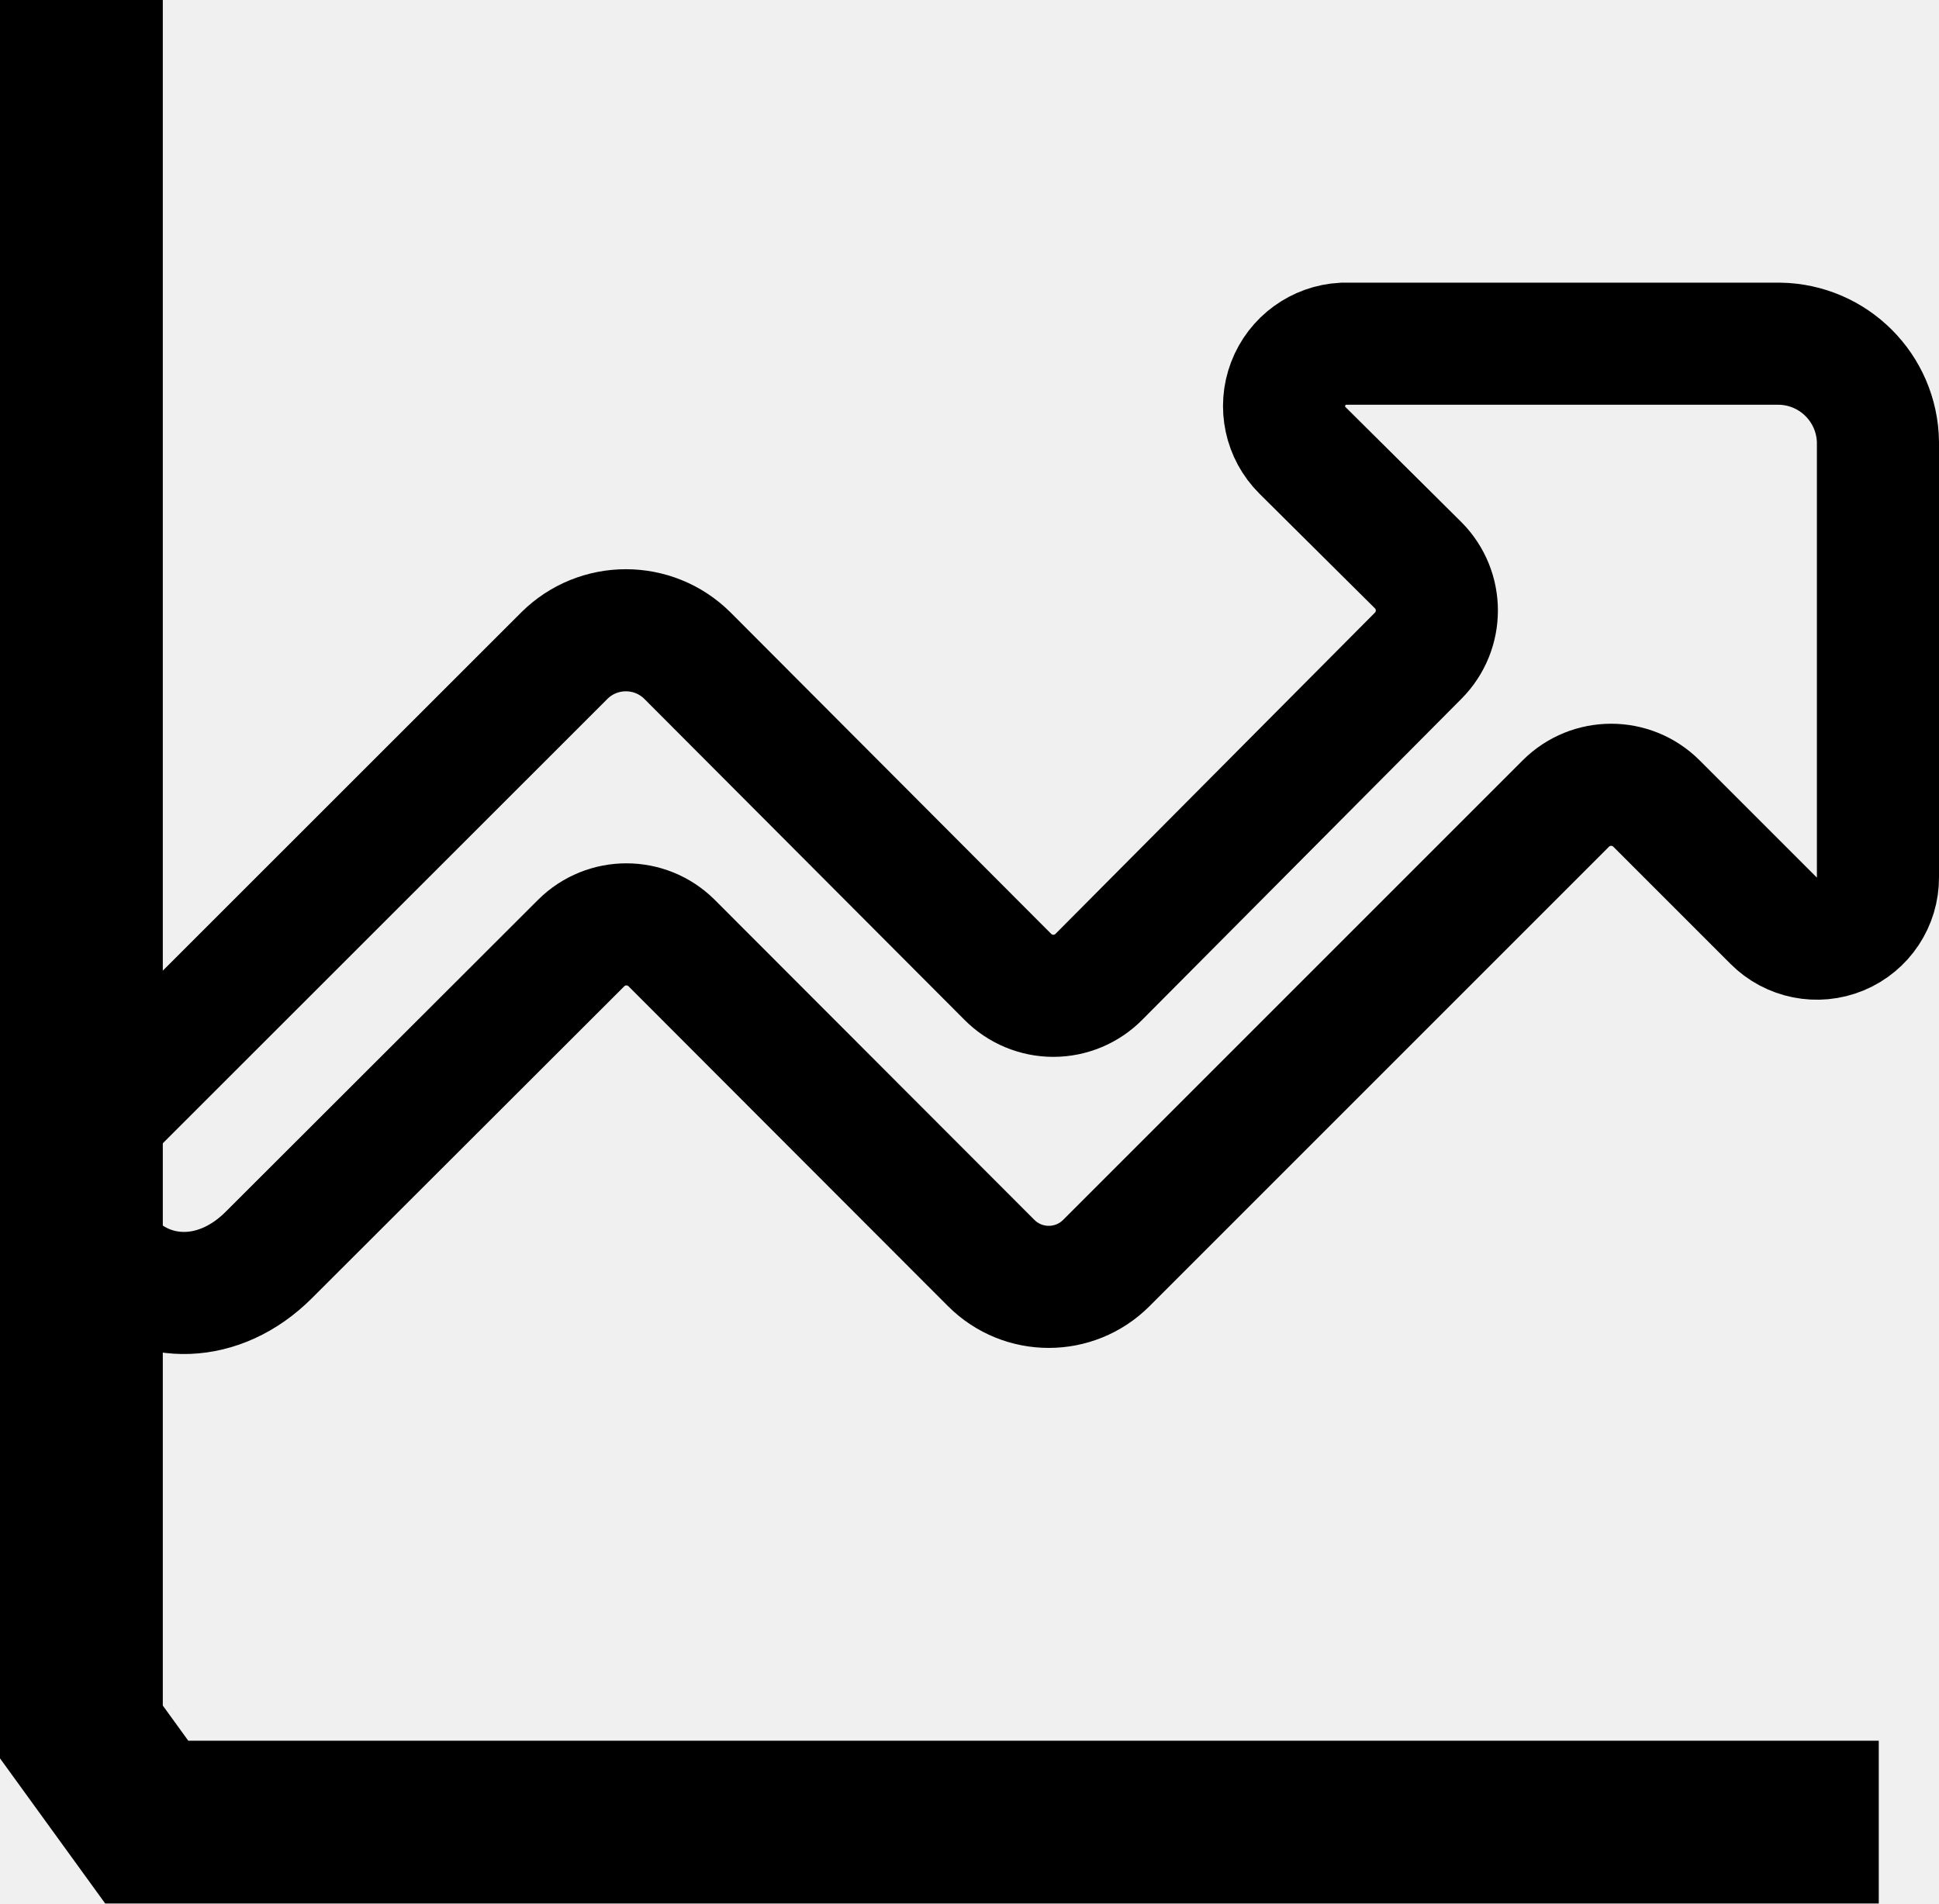
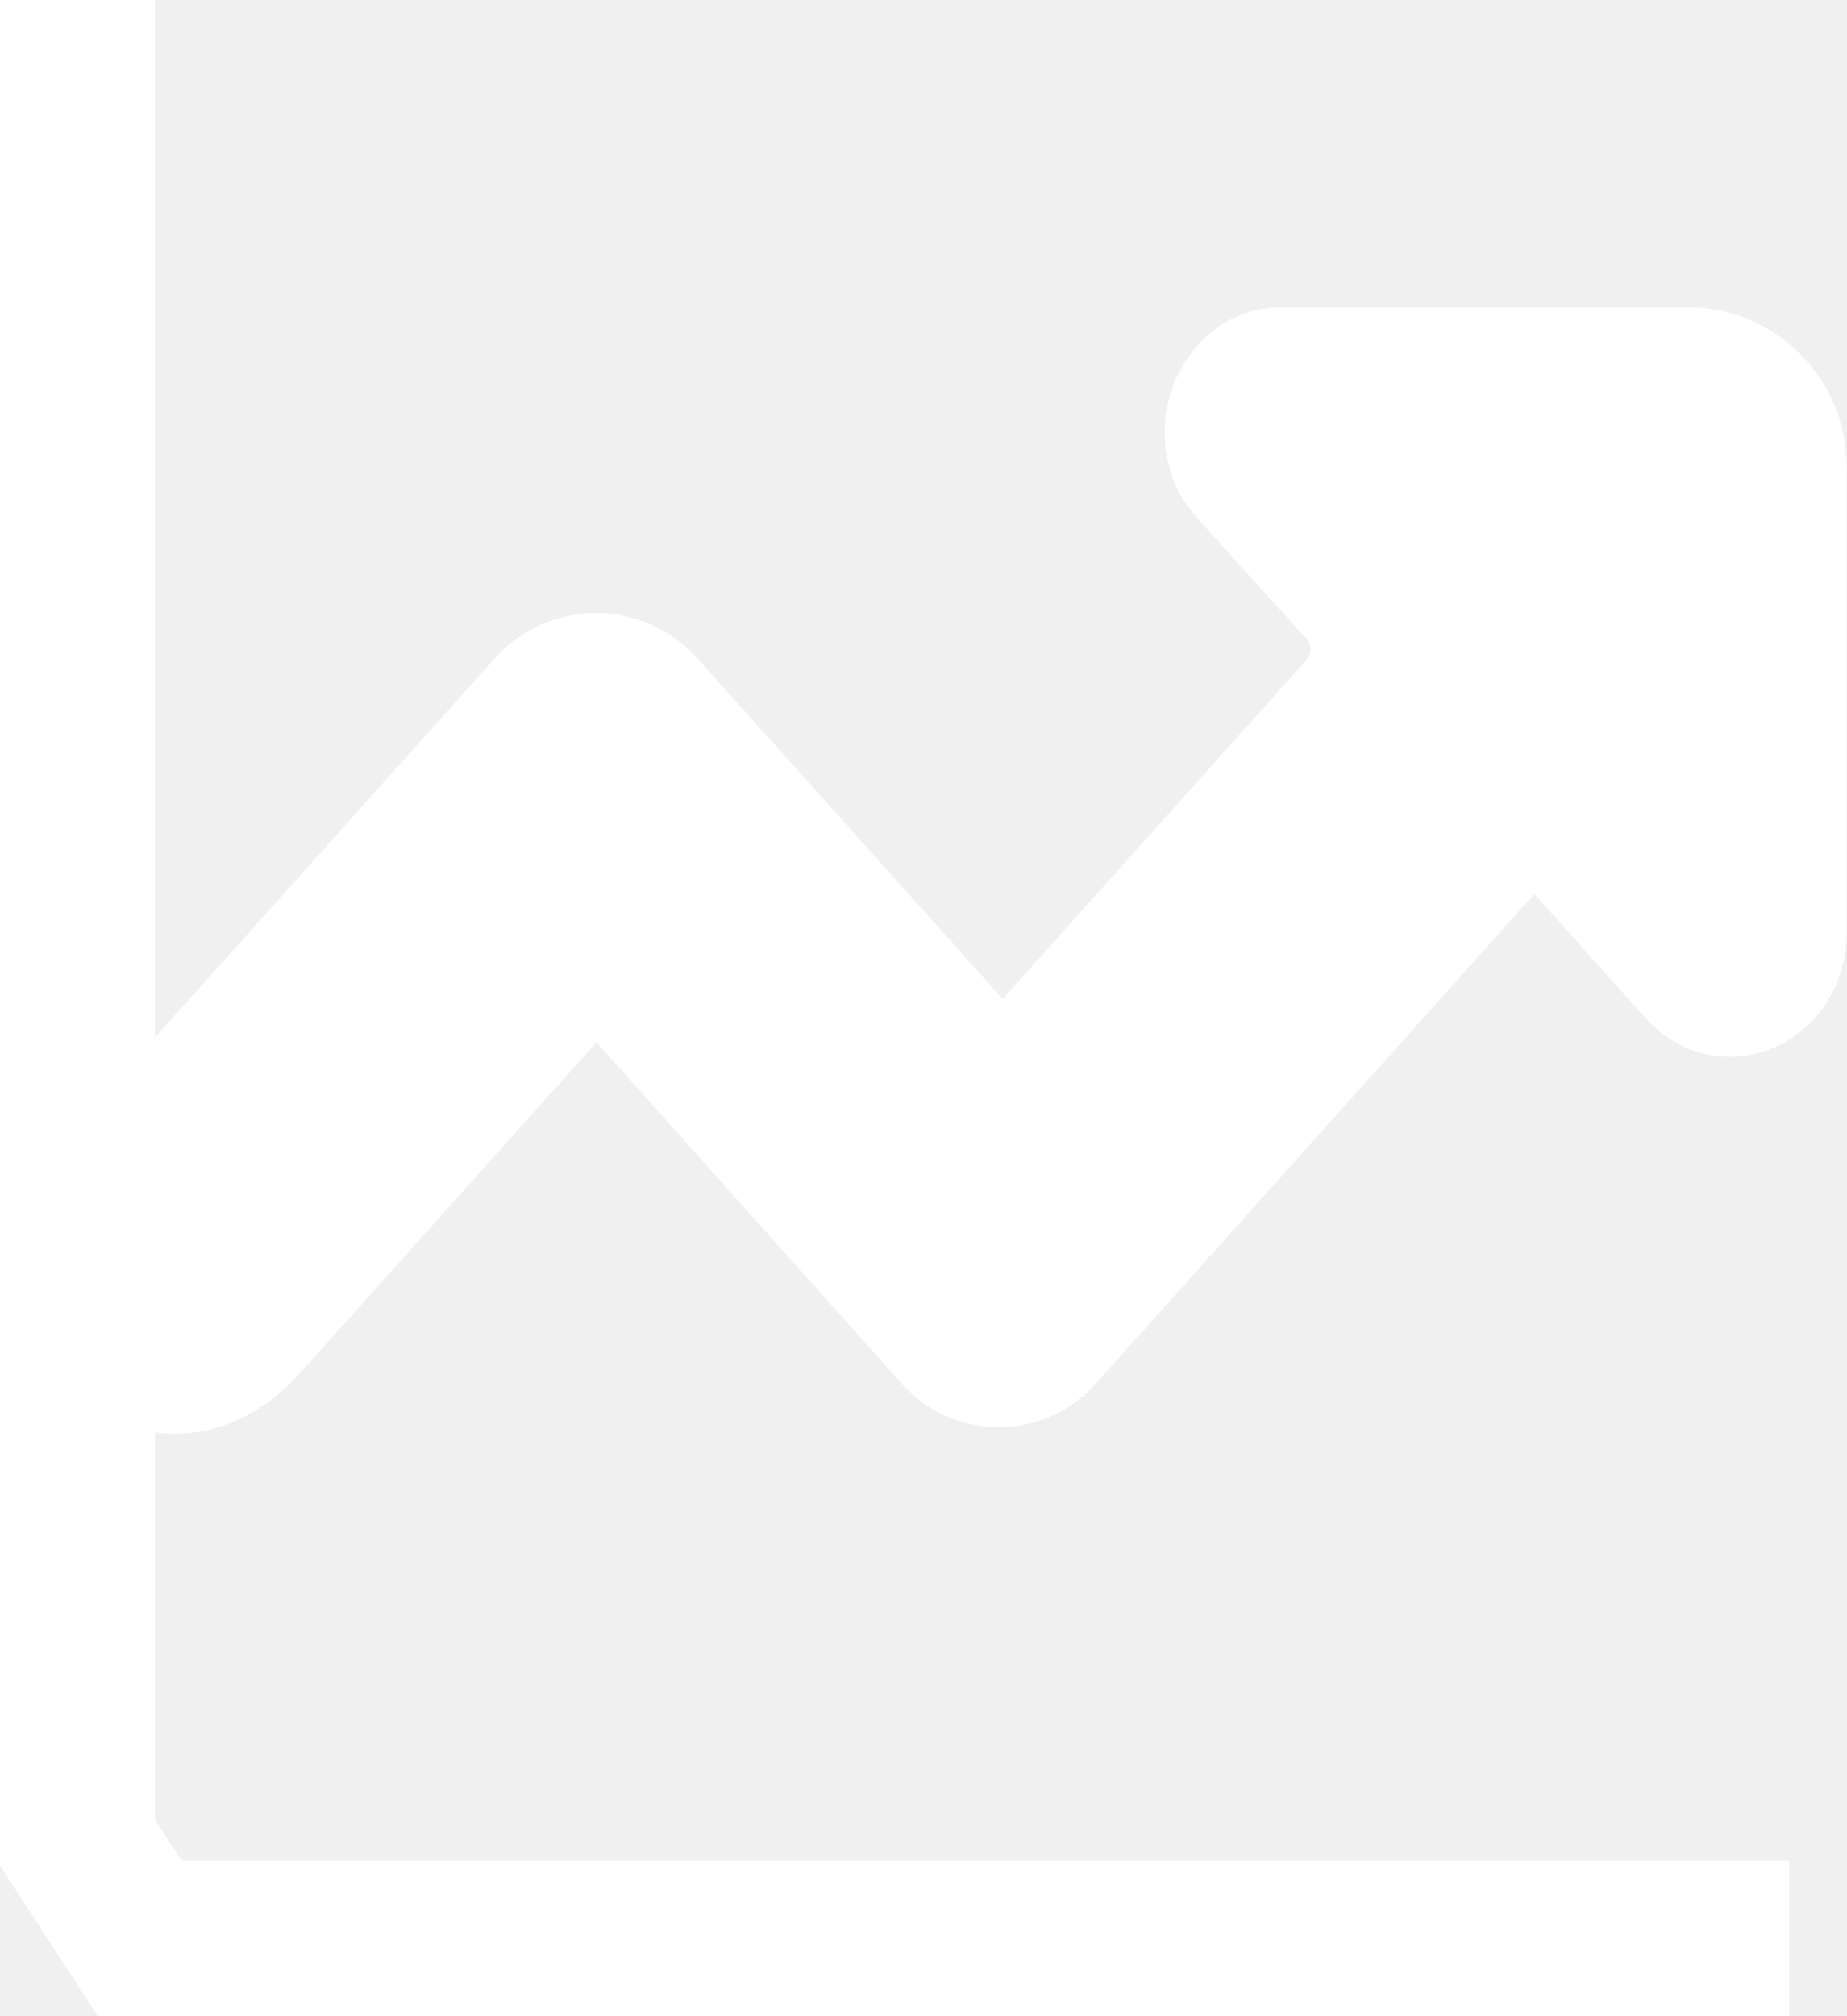
- <svg xmlns="http://www.w3.org/2000/svg" viewBox="0 0 95.28 93.54">
+ <svg xmlns="http://www.w3.org/2000/svg" viewBox="0 0 95.28 104">
  <defs>
-     <style>.cls-1,.cls-2{fill:none;stroke:#000;stroke-miterlimit:10;}.cls-1{stroke-width:6px;}.cls-2{stroke-width:8px;}</style>
+     <style>.cls-1{fill:#fff;stroke-width:6px;}.cls-1,.cls-2{stroke:#fff;stroke-miterlimit:10;}.cls-2{fill:none;stroke-width:8px;}</style>
  </defs>
  <g id="Layer_2" data-name="Layer 2">
    <g id="Layer_1-2" data-name="Layer 1">
      <g id="Chart_Arrows_1" data-name="Chart Arrows 1">
-         <path class="cls-1" d="M5.54,62.07a5.61,5.61,0,0,1,0-7.67L27.73,32.22a4.29,4.29,0,0,1,6.05,0L49.52,48A3.15,3.15,0,0,0,54,48L69.69,32.22a3.15,3.15,0,0,0,0-4.44L64,22.13a3.07,3.07,0,0,1,2-5.24H87.44a4.91,4.91,0,0,1,4.84,4.84V43.11a3,3,0,0,1-5.13,2.13l-5.76-5.76a3.15,3.15,0,0,0-4.44,0L54.36,62.07a4,4,0,0,1-5.65,0L33,46.34a3.15,3.15,0,0,0-4.44,0L13.21,61.67C10.79,64.09,7.56,64.09,5.54,62.07Z" />
+         <path class="cls-1" d="M5.54,69.32a6.81,6.81,0,0,1,0-8.56L27.73,36a4,4,0,0,1,6.05,0L49.52,53.55a2.92,2.92,0,0,0,4.44,0L69.69,36a3.81,3.81,0,0,0,0-5L64,24.72c-2-2.25-.4-5.86,2-5.86H87.44a5.21,5.21,0,0,1,4.84,5.41V48.15c0,3-3.24,4.49-5.13,2.38l-5.76-6.43a2.92,2.92,0,0,0-4.44,0L54.36,69.32a3.71,3.71,0,0,1-5.65,0L33,51.75a2.92,2.92,0,0,0-4.44,0L13.21,68.87C10.79,71.58,7.56,71.58,5.54,69.32Z" />
      </g>
-       <polyline class="cls-2" points="92.32 89.54 7.21 89.54 4 85.11 4 0" />
+       <polyline class="cls-2" points="92.32 100 7.21 100 4 95.06 4 0" />
    </g>
  </g>
</svg>
